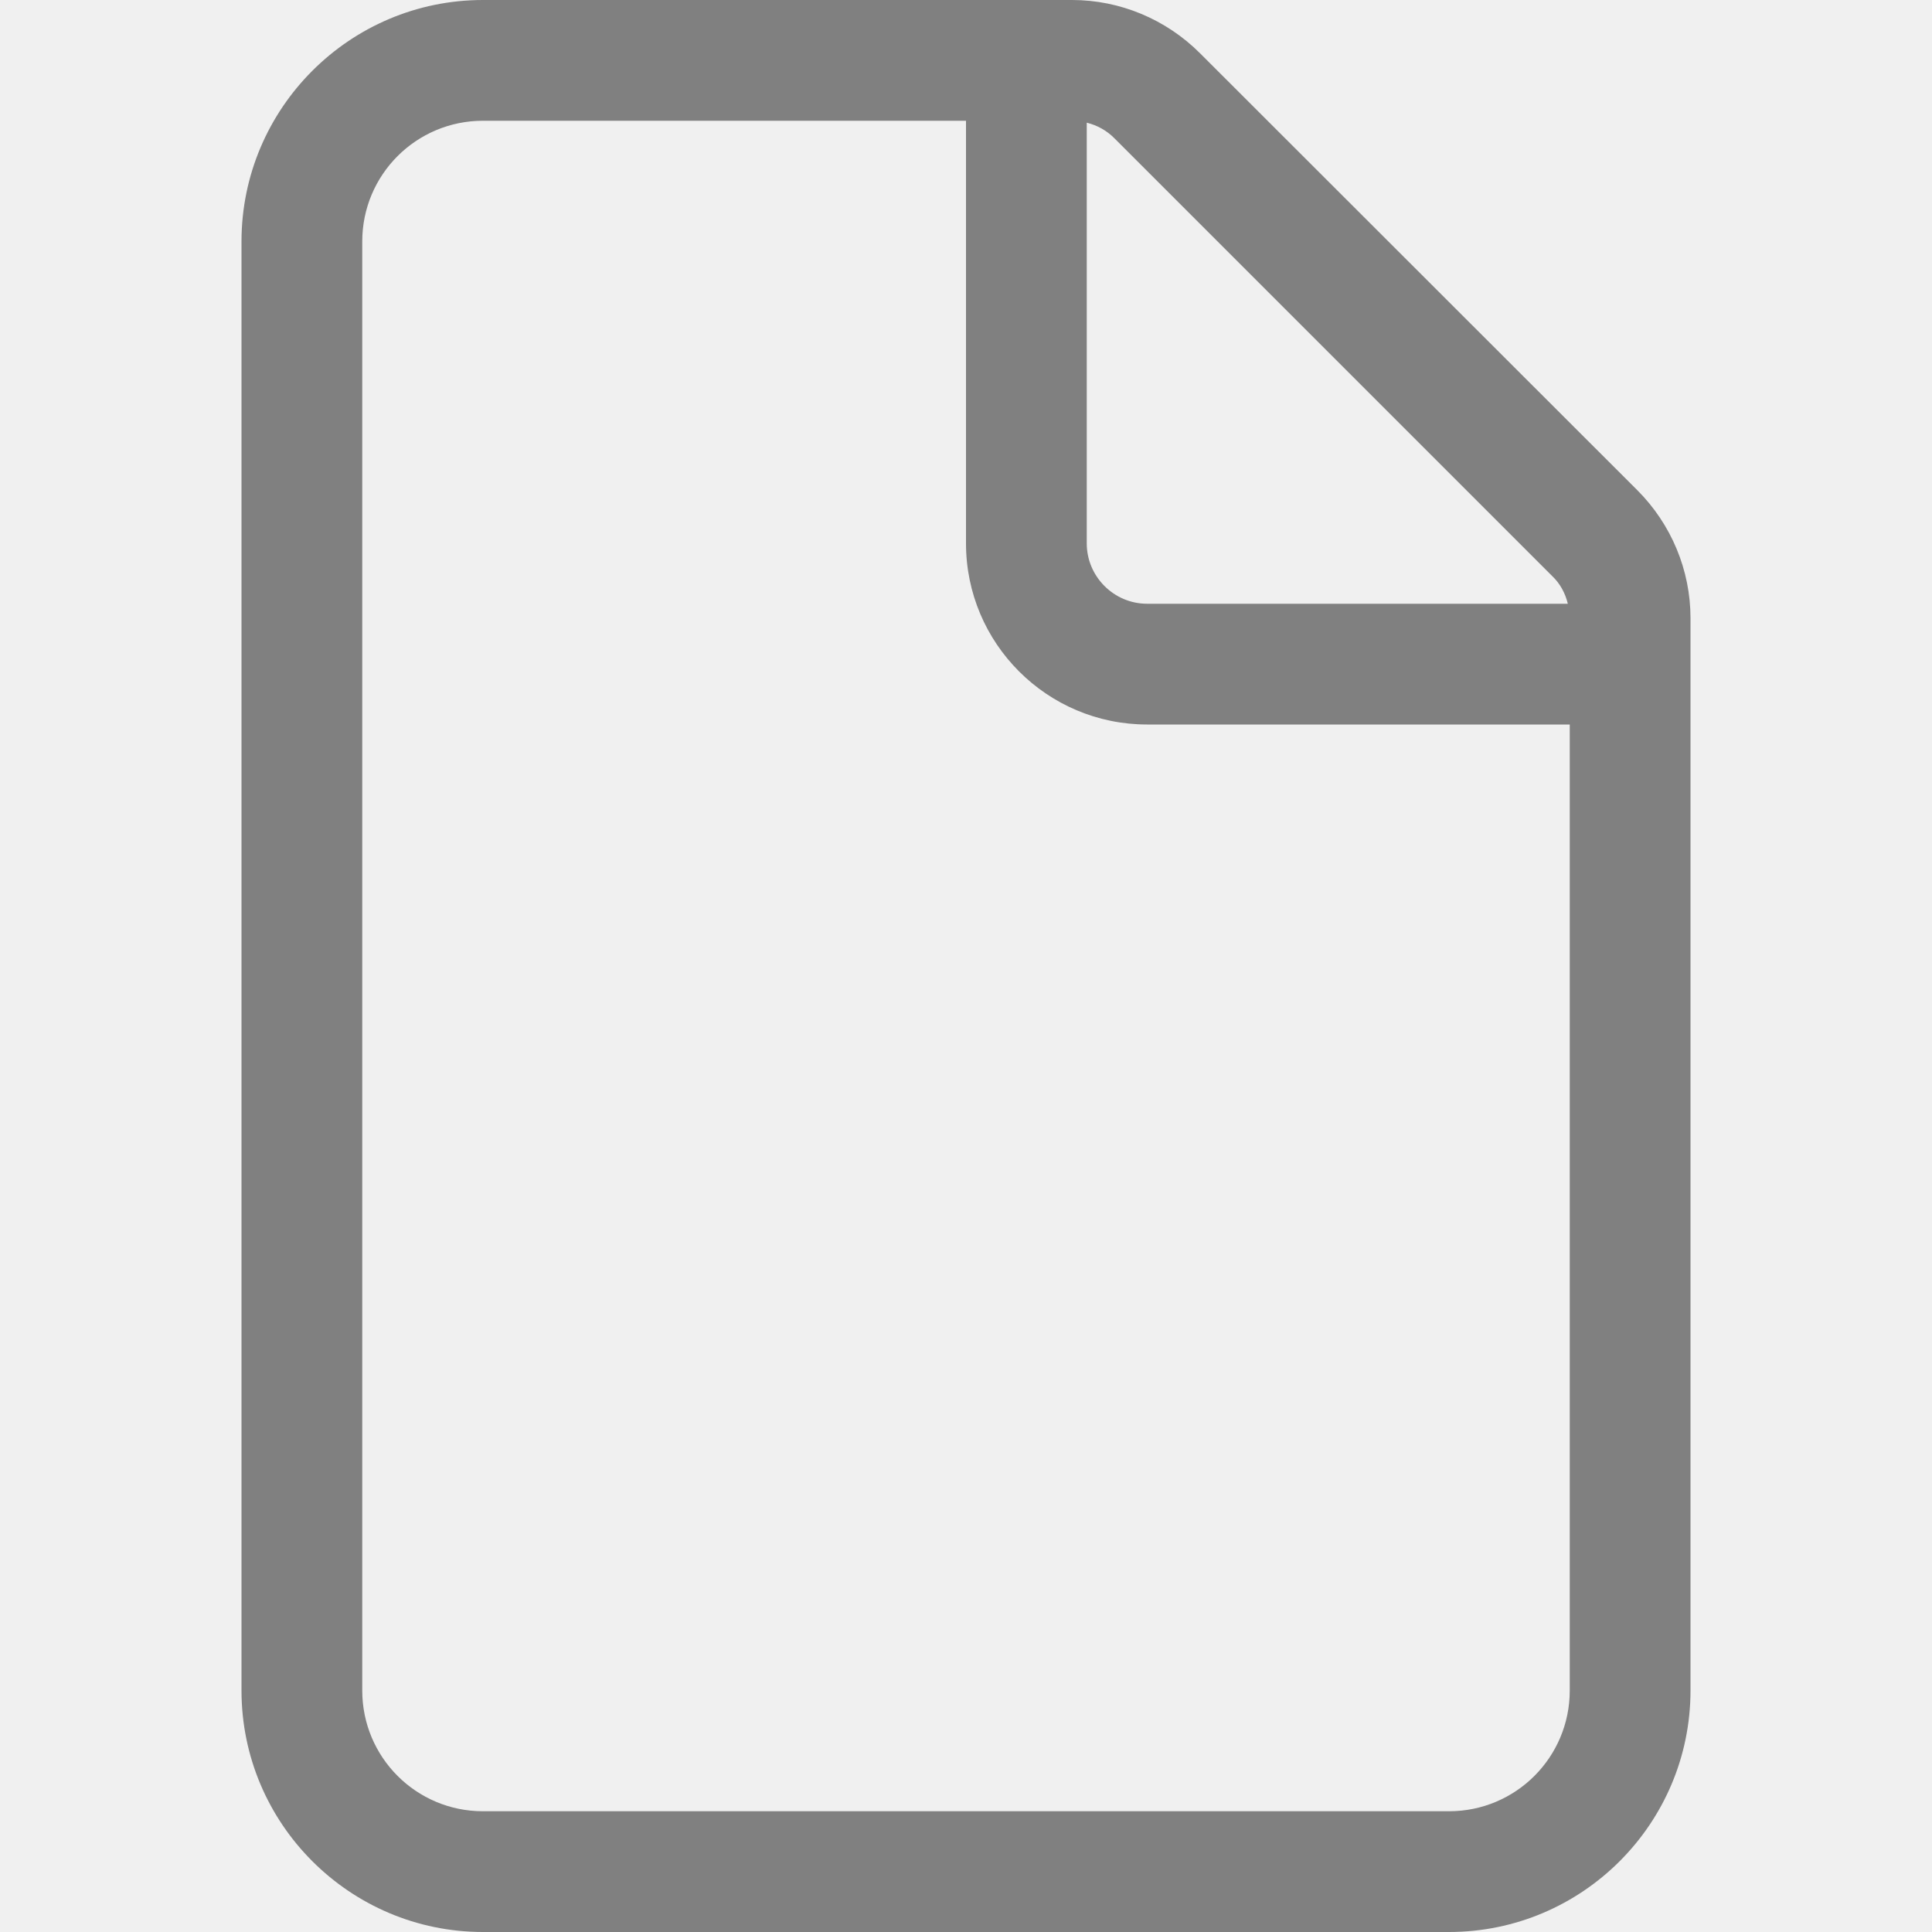
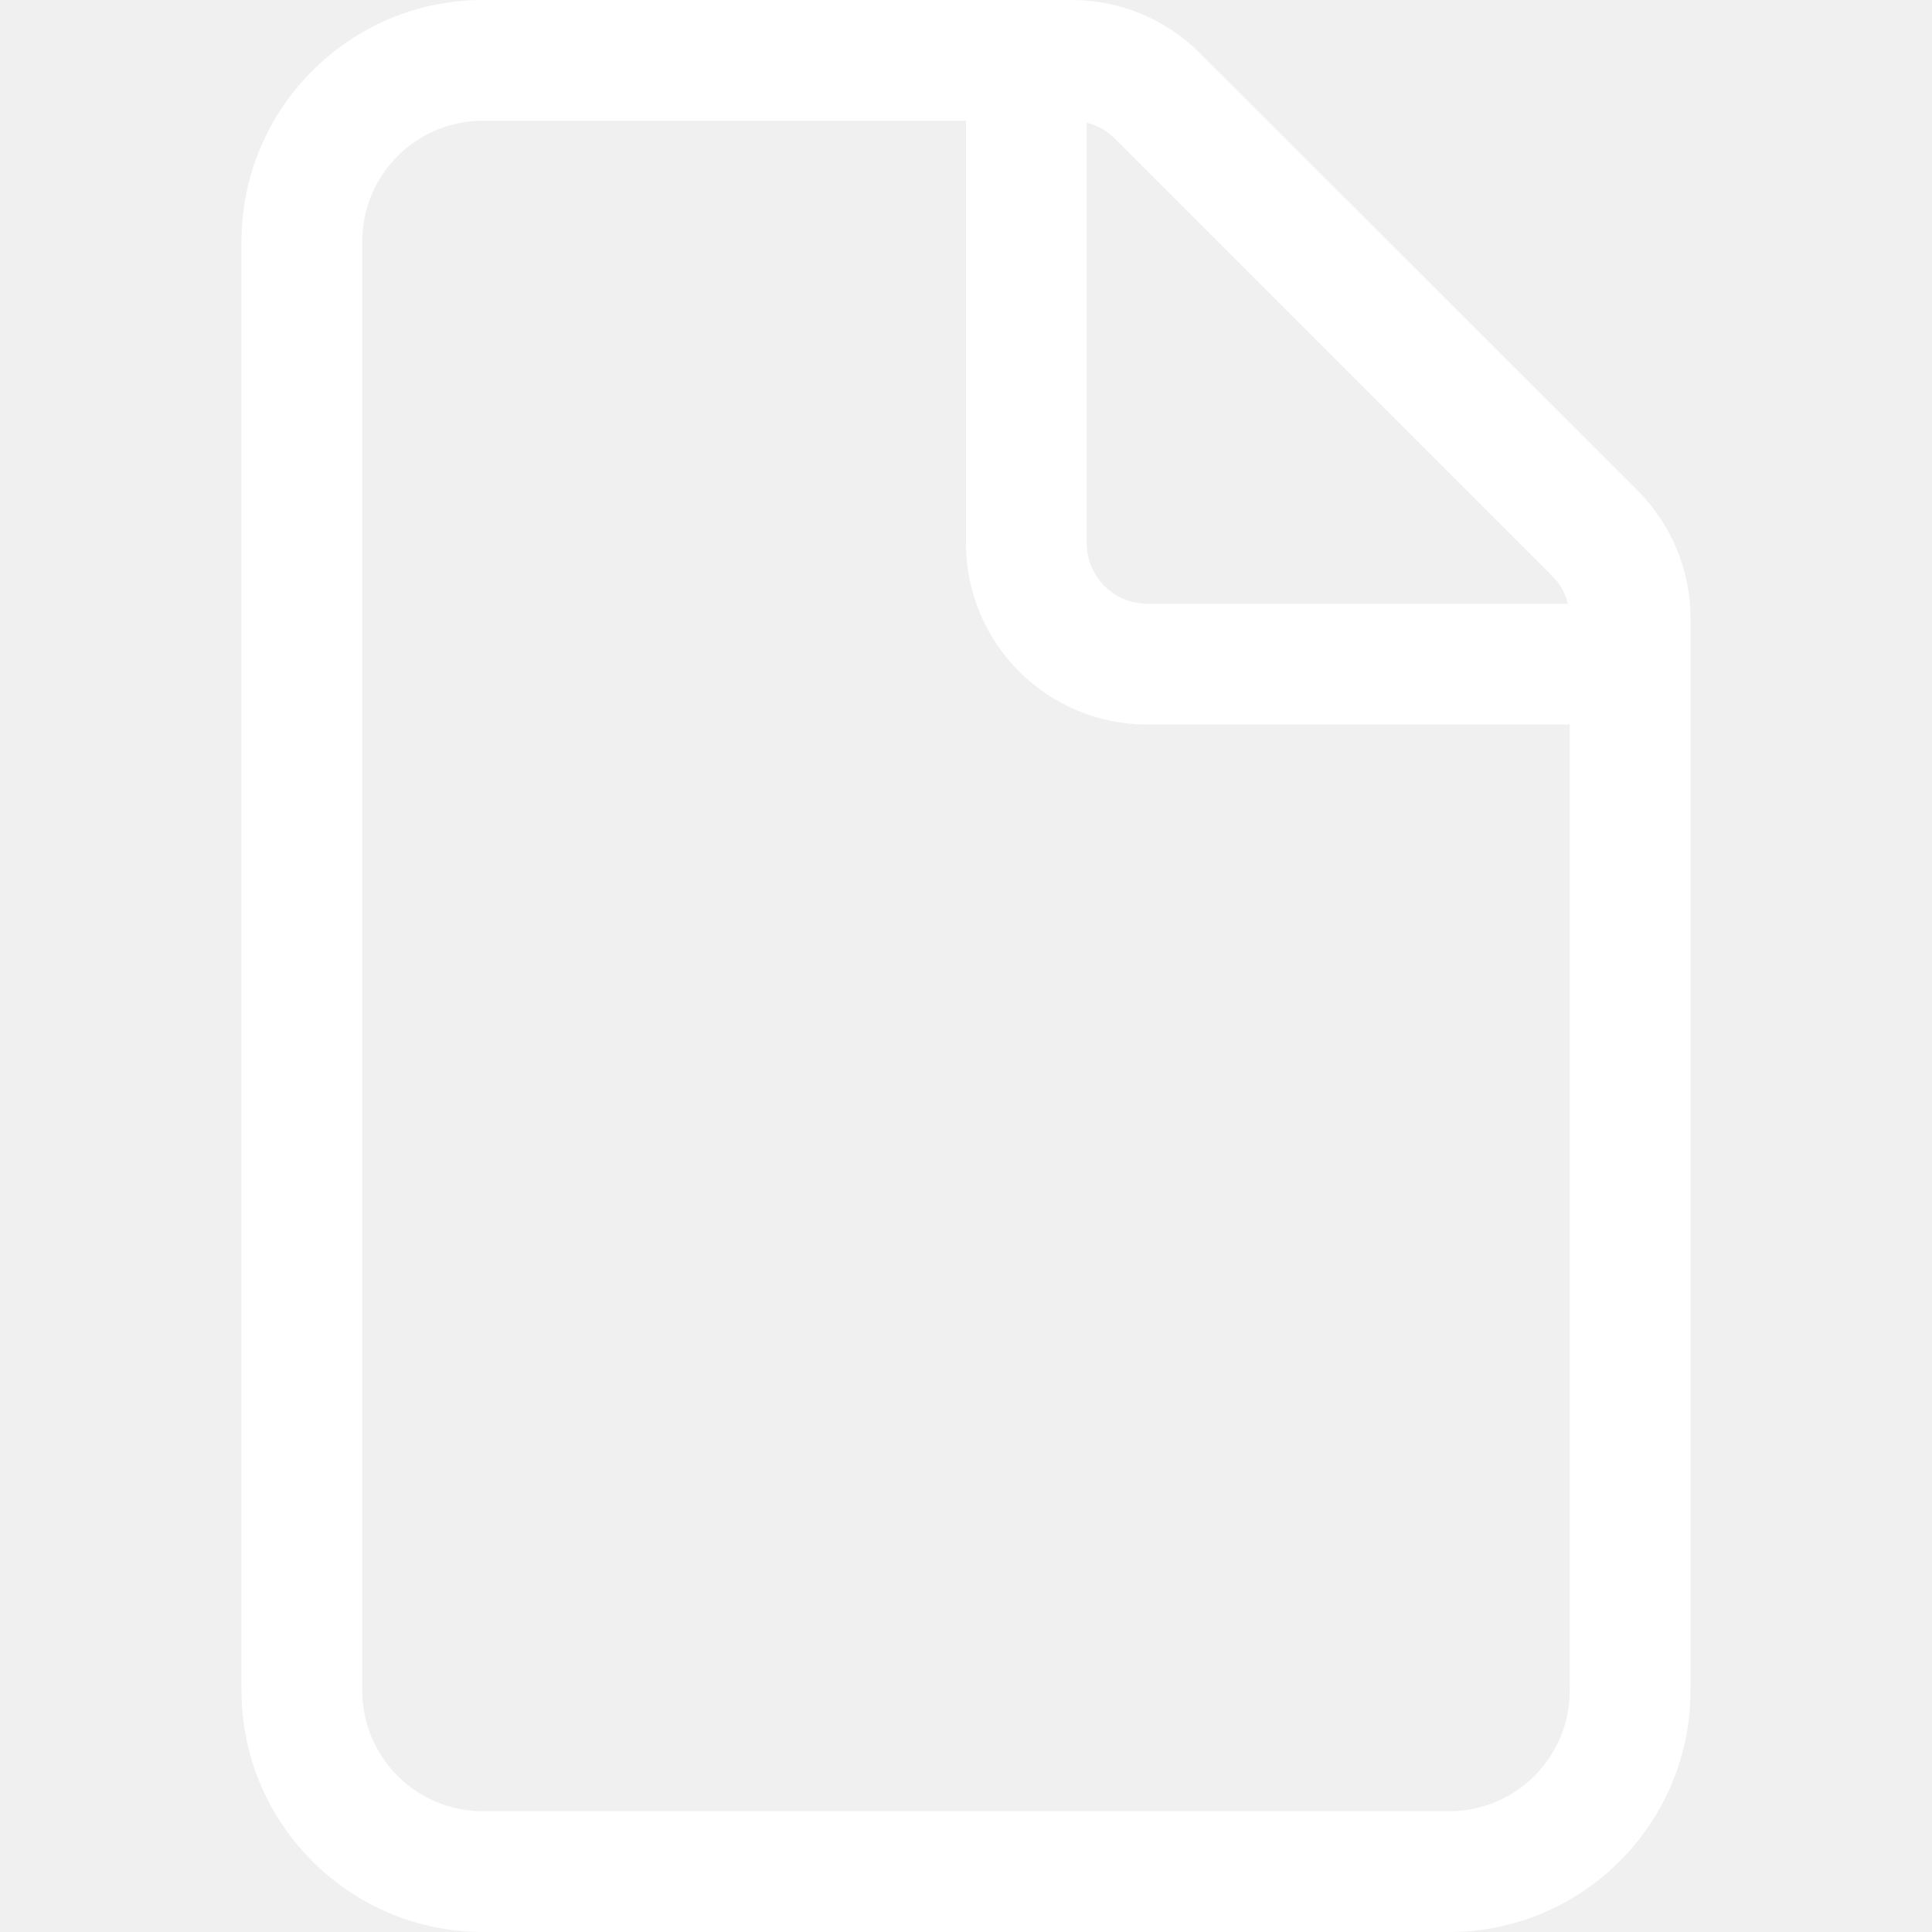
- <svg xmlns="http://www.w3.org/2000/svg" width="16" height="16" viewBox="0 0 16 16" fill="none">
-   <path d="M 13 14 V 6 H 9.5 C 8.672 6 8 5.328 8 4.5 V 1 H 4 C 3.447 1 3 1.447 3 2 V 14 C 3 14.553 3.447 15 4 15 H 12 C 12.553 15 13 14.553 13 14 Z M 12.984 5 C 12.963 4.912 12.919 4.831 12.853 4.769 L 9.231 1.147 C 9.166 1.081 9.088 1.038 9 1.016 V 4.5 C 9 4.775 9.225 5 9.5 5 H 12.984 Z M 2 2 C 2 0.897 2.897 0 4 0 H 8.878 C 9.275 0 9.656 0.159 9.938 0.441 L 13.559 4.059 C 13.841 4.341 14 4.722 14 5.119 V 14 C 14 15.103 13.103 16 12 16 H 4 C 2.897 16 2 15.103 2 14 V 2 Z" fill="#808080" />
+ <svg xmlns="http://www.w3.org/2000/svg" width="16" height="16" viewBox="0 0 16 16" fill="none" version="1.1" id="svg1">
+   <defs id="defs1" />
+   <path d="M 13 14 V 6 H 9.5 C 8.672 6 8 5.328 8 4.5 V 1 H 4 C 3.447 1 3 1.447 3 2 V 14 C 3 14.553 3.447 15 4 15 H 12 C 12.553 15 13 14.553 13 14 Z M 12.984 5 C 12.963 4.912 12.919 4.831 12.853 4.769 L 9.231 1.147 C 9.166 1.081 9.088 1.038 9 1.016 V 4.5 C 9 4.775 9.225 5 9.5 5 H 12.984 Z M 2 2 C 2 0.897 2.897 0 4 0 H 8.878 C 9.275 0 9.656 0.159 9.938 0.441 L 13.559 4.059 C 13.841 4.341 14 4.722 14 5.119 V 14 C 14 15.103 13.103 16 12 16 H 4 C 2.897 16 2 15.103 2 14 V 2 Z" fill="#808080" id="path1" style="fill:#ffffff;fill-opacity:1" />
</svg>
